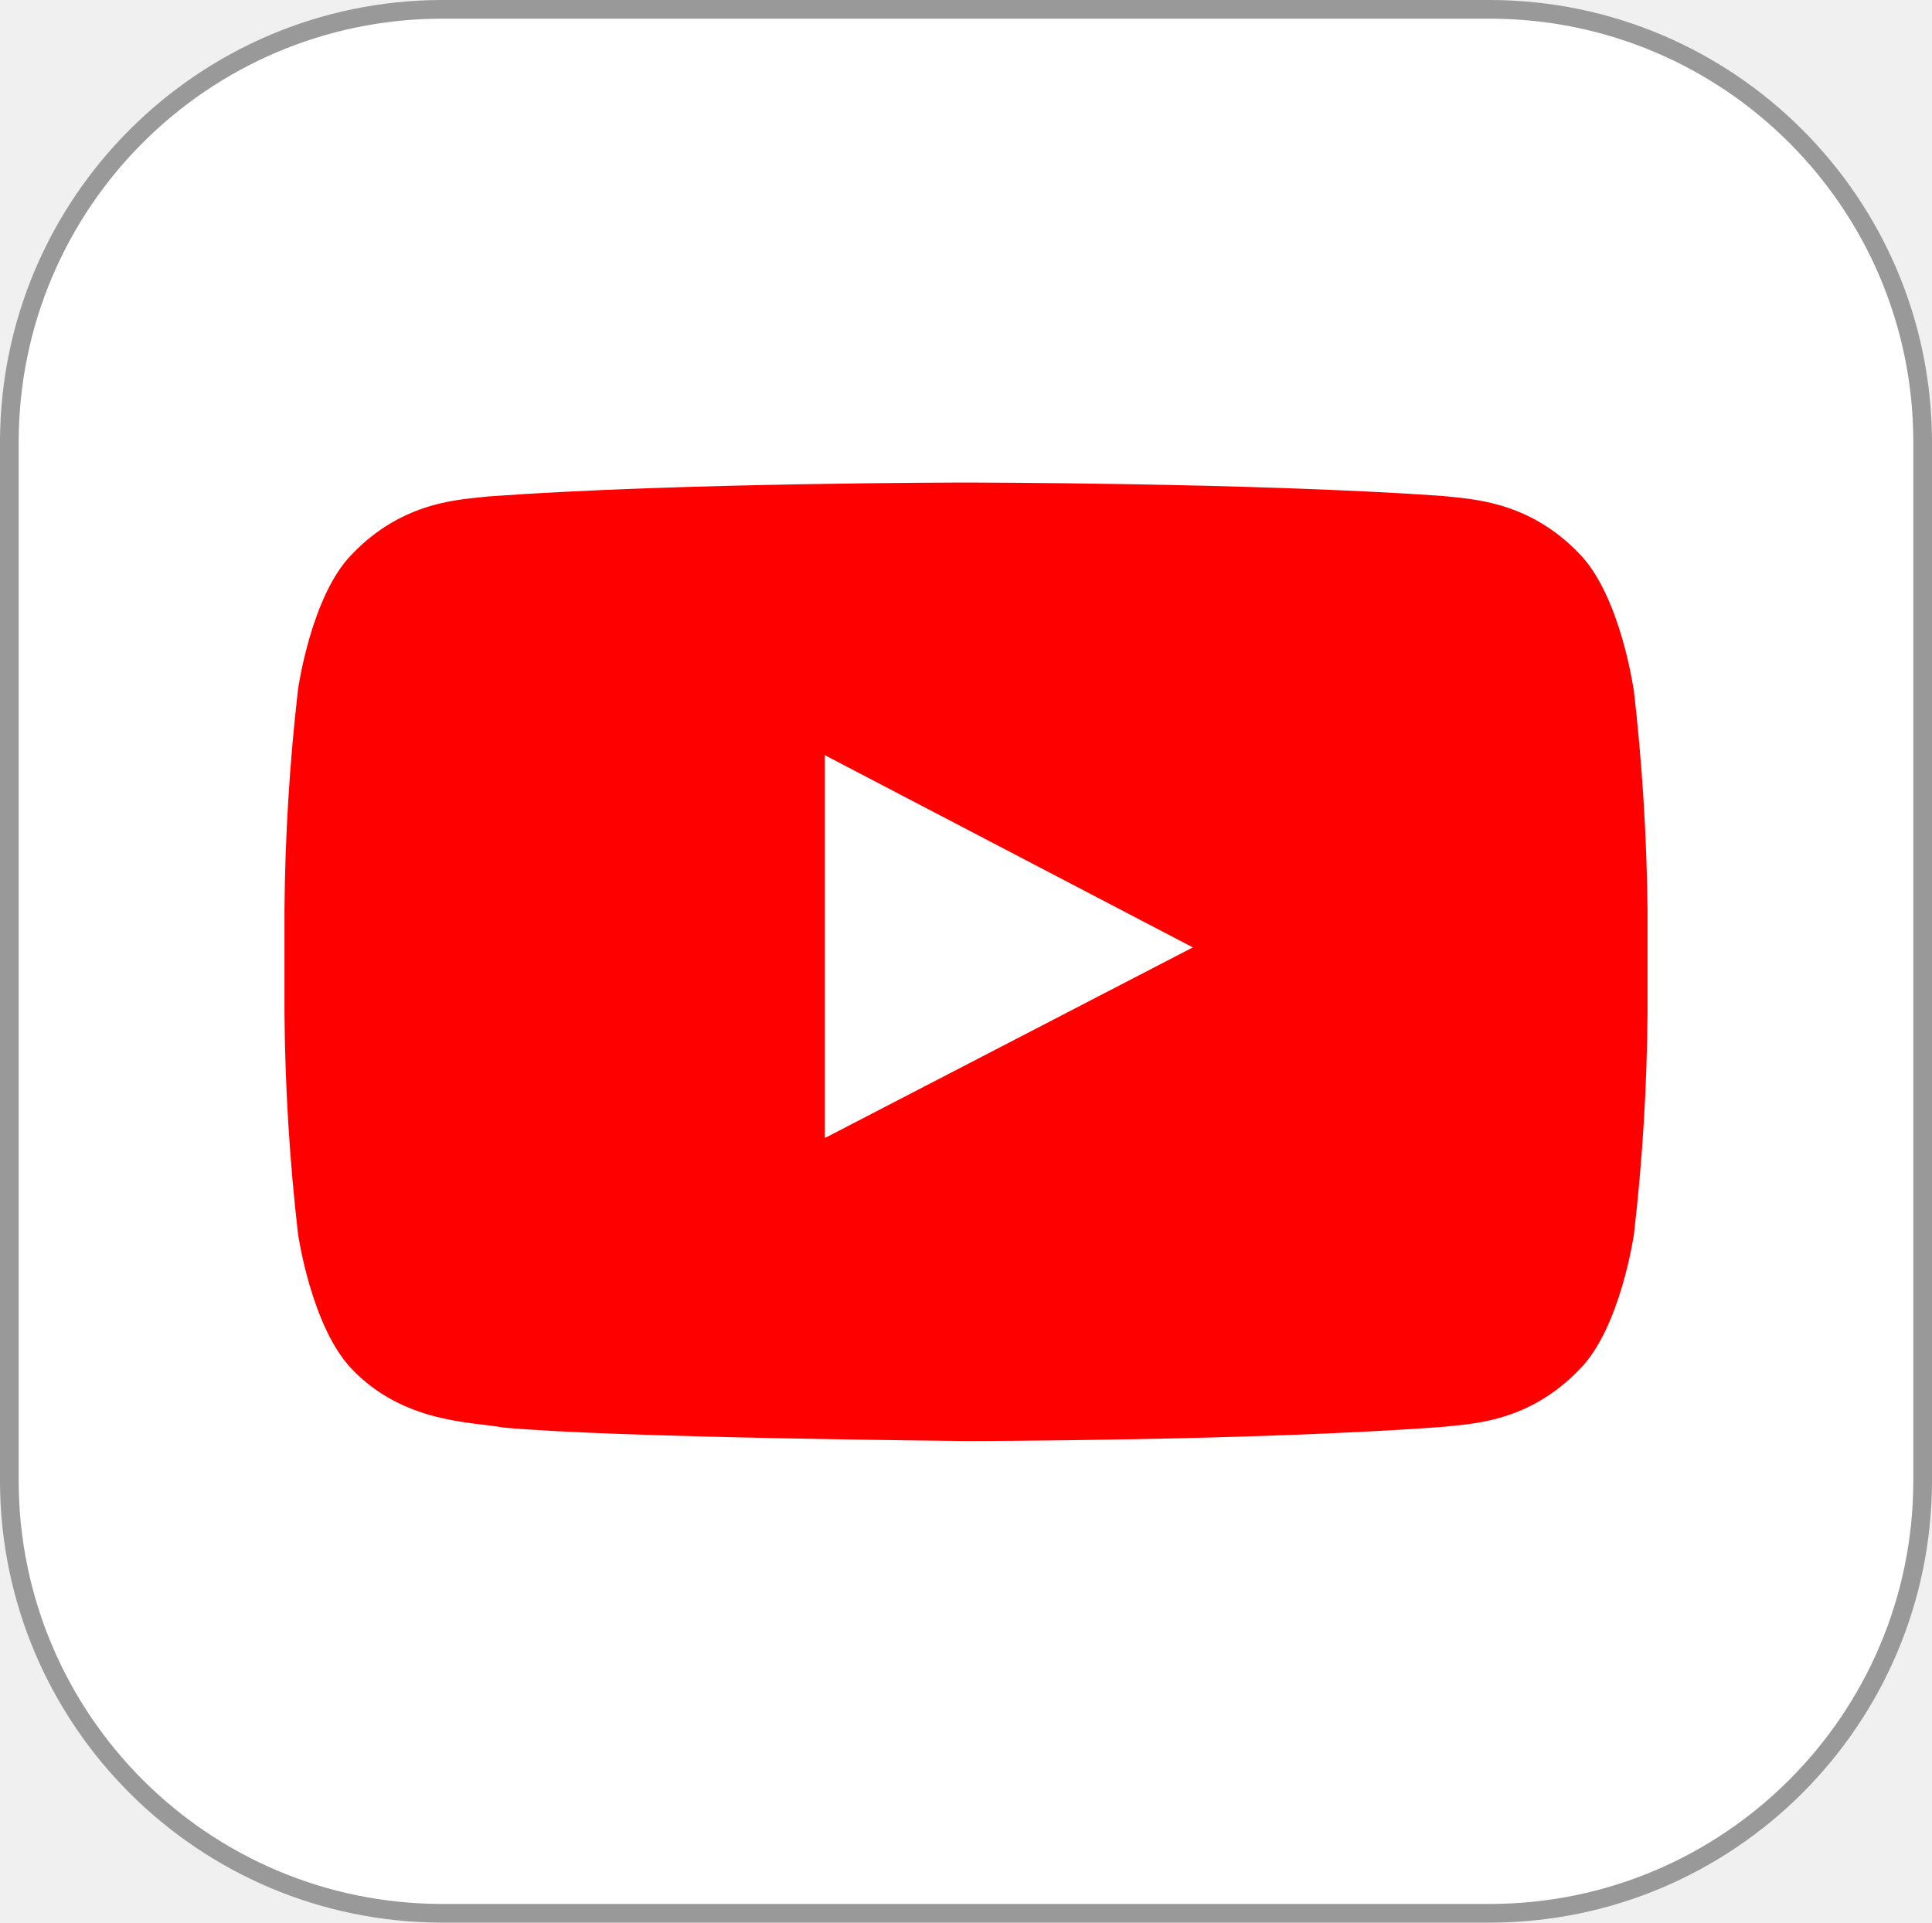
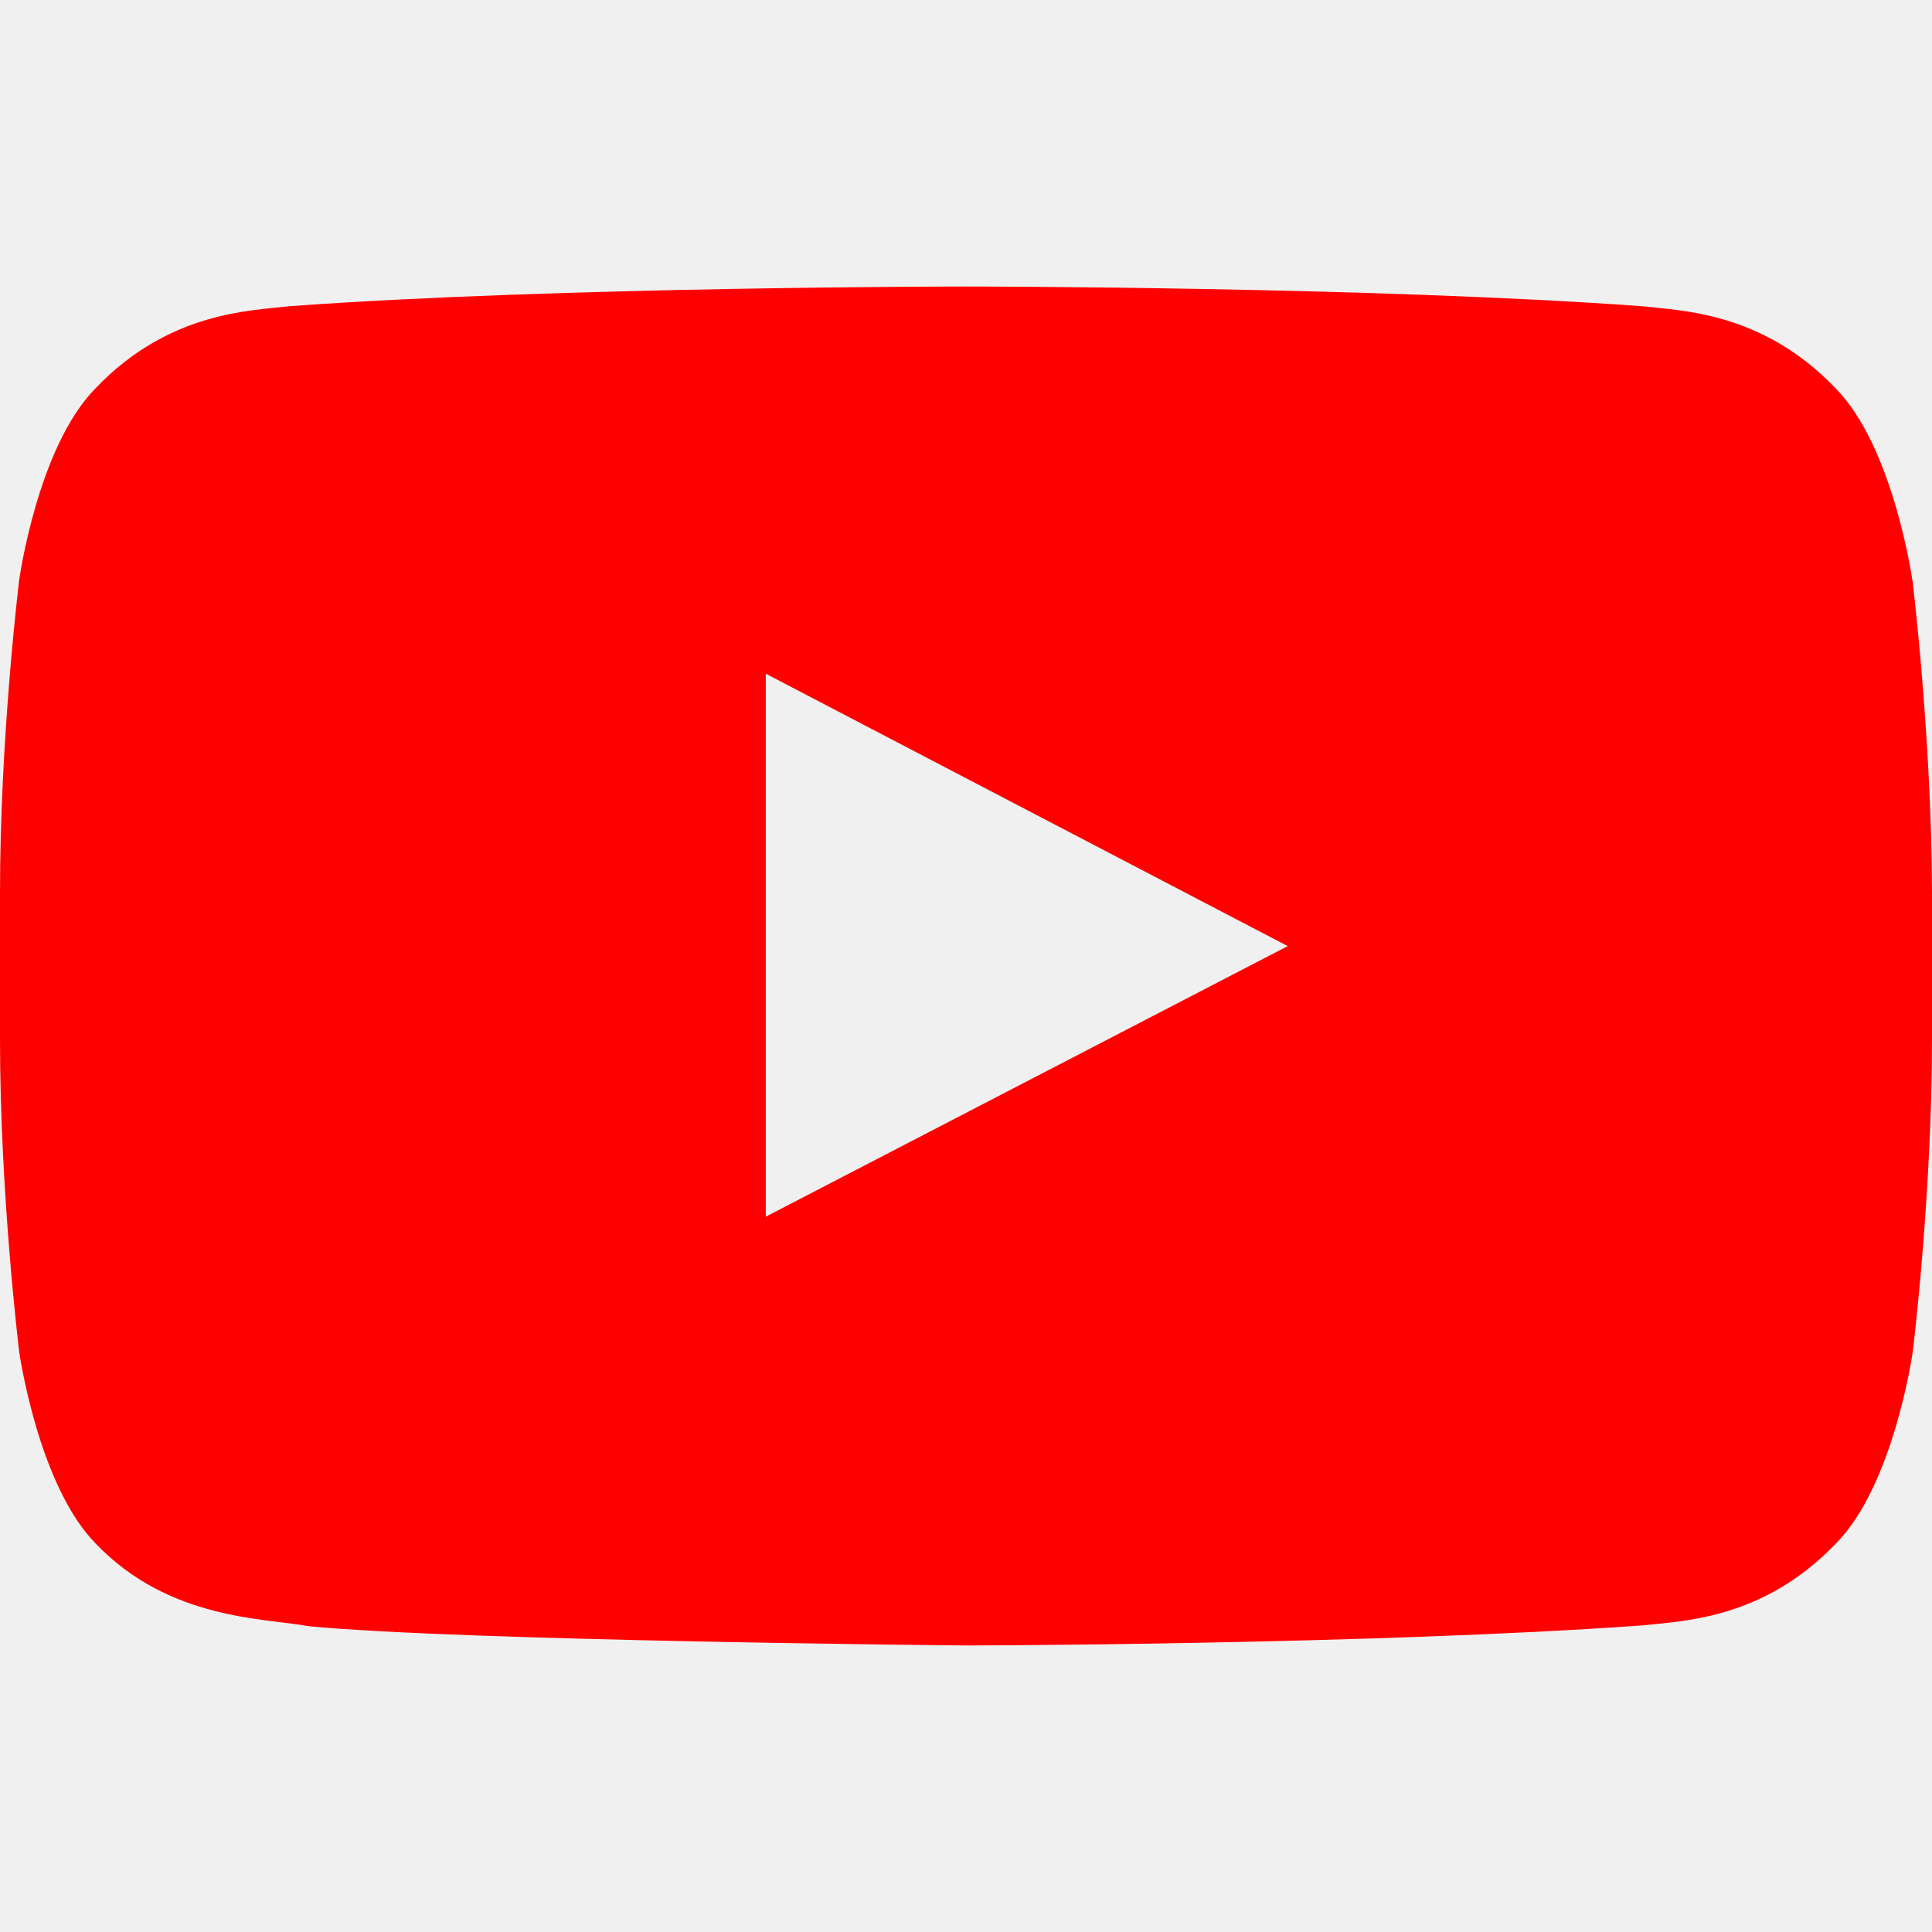
- <svg xmlns="http://www.w3.org/2000/svg" id="Layer_1" data-name="Layer 1" viewBox="0 0 124.08 123.51">
-   <defs>
-     <style>.cls-1{fill:#fff;}.cls-1,.cls-3{fill-rule:evenodd;}.cls-2{fill:#999;}.cls-3{fill:red;}</style>
-   </defs>
-   <path class="cls-1" d="M28.35.6H95.73a27.83,27.83,0,0,1,27.75,27.75V95.17a27.83,27.83,0,0,1-27.75,27.74H28.35A27.83,27.83,0,0,1,.6,95.17V28.35A27.83,27.83,0,0,1,28.35.6Z" />
-   <path class="cls-2" d="M28.35,0H95.73a28.44,28.44,0,0,1,28.35,28.35V95.17a28.42,28.42,0,0,1-28.35,28.34H28.35A28.42,28.42,0,0,1,0,95.17V28.35A28.44,28.44,0,0,1,28.35,0ZM95.73,1.2H28.35A27.21,27.21,0,0,0,1.2,28.35V95.17a27.21,27.21,0,0,0,27.15,27.14H95.73a27.21,27.21,0,0,0,27.15-27.14V28.35A27.21,27.21,0,0,0,95.73,1.2Z" />
-   <path class="cls-3" d="M104.91,44.26s-.85-6-3.48-8.69c-3.33-3.48-7.07-3.5-8.77-3.71C80.42,31,62,31,62,31h0s-18.37,0-30.62.89c-1.71.21-5.44.23-8.77,3.71-2.63,2.65-3.47,8.69-3.47,8.69a133.12,133.12,0,0,0-.87,14.17v6.64a133.37,133.37,0,0,0,.87,14.17s.86,6,3.47,8.69c3.33,3.48,7.71,3.37,9.67,3.74,7,.67,29.76.87,29.76.87s18.4,0,30.64-.91c1.71-.2,5.44-.22,8.77-3.7,2.63-2.65,3.49-8.69,3.49-8.69a133.18,133.18,0,0,0,.87-14.18V58.43a136.86,136.86,0,0,0-.89-14.18Z" />
-   <polygon class="cls-1" points="52.97 73.11 52.97 48.51 76.61 60.86 52.97 73.11 52.97 73.11" />
+ <svg xmlns="http://www.w3.org/2000/svg" viewBox="0 0 333333 333333" shape-rendering="geometricPrecision" text-rendering="geometricPrecision" image-rendering="optimizeQuality" fill-rule="evenodd" clip-rule="evenodd">
+   <path d="M329930 100020s-3254-22976-13269-33065c-12691-13269-26901-13354-33397-14124-46609-3396-116614-3396-116614-3396h-122s-69973 0-116608 3396c-6522 793-20712 848-33397 14124C6501 77044 3316 100020 3316 100020S-1 126982-1 154001v25265c0 26962 3315 53979 3315 53979s3254 22976 13207 33082c12685 13269 29356 12838 36798 14254 26685 2547 113354 3315 113354 3315s70065-124 116675-3457c6522-770 20706-848 33397-14124 10021-10089 13269-33090 13269-33090s3319-26962 3319-53979v-25263c-67-26962-3384-53979-3384-53979l-18 18-2-2zM132123 209917v-93681l90046 46997-90046 46684z" fill="red" />
</svg>
